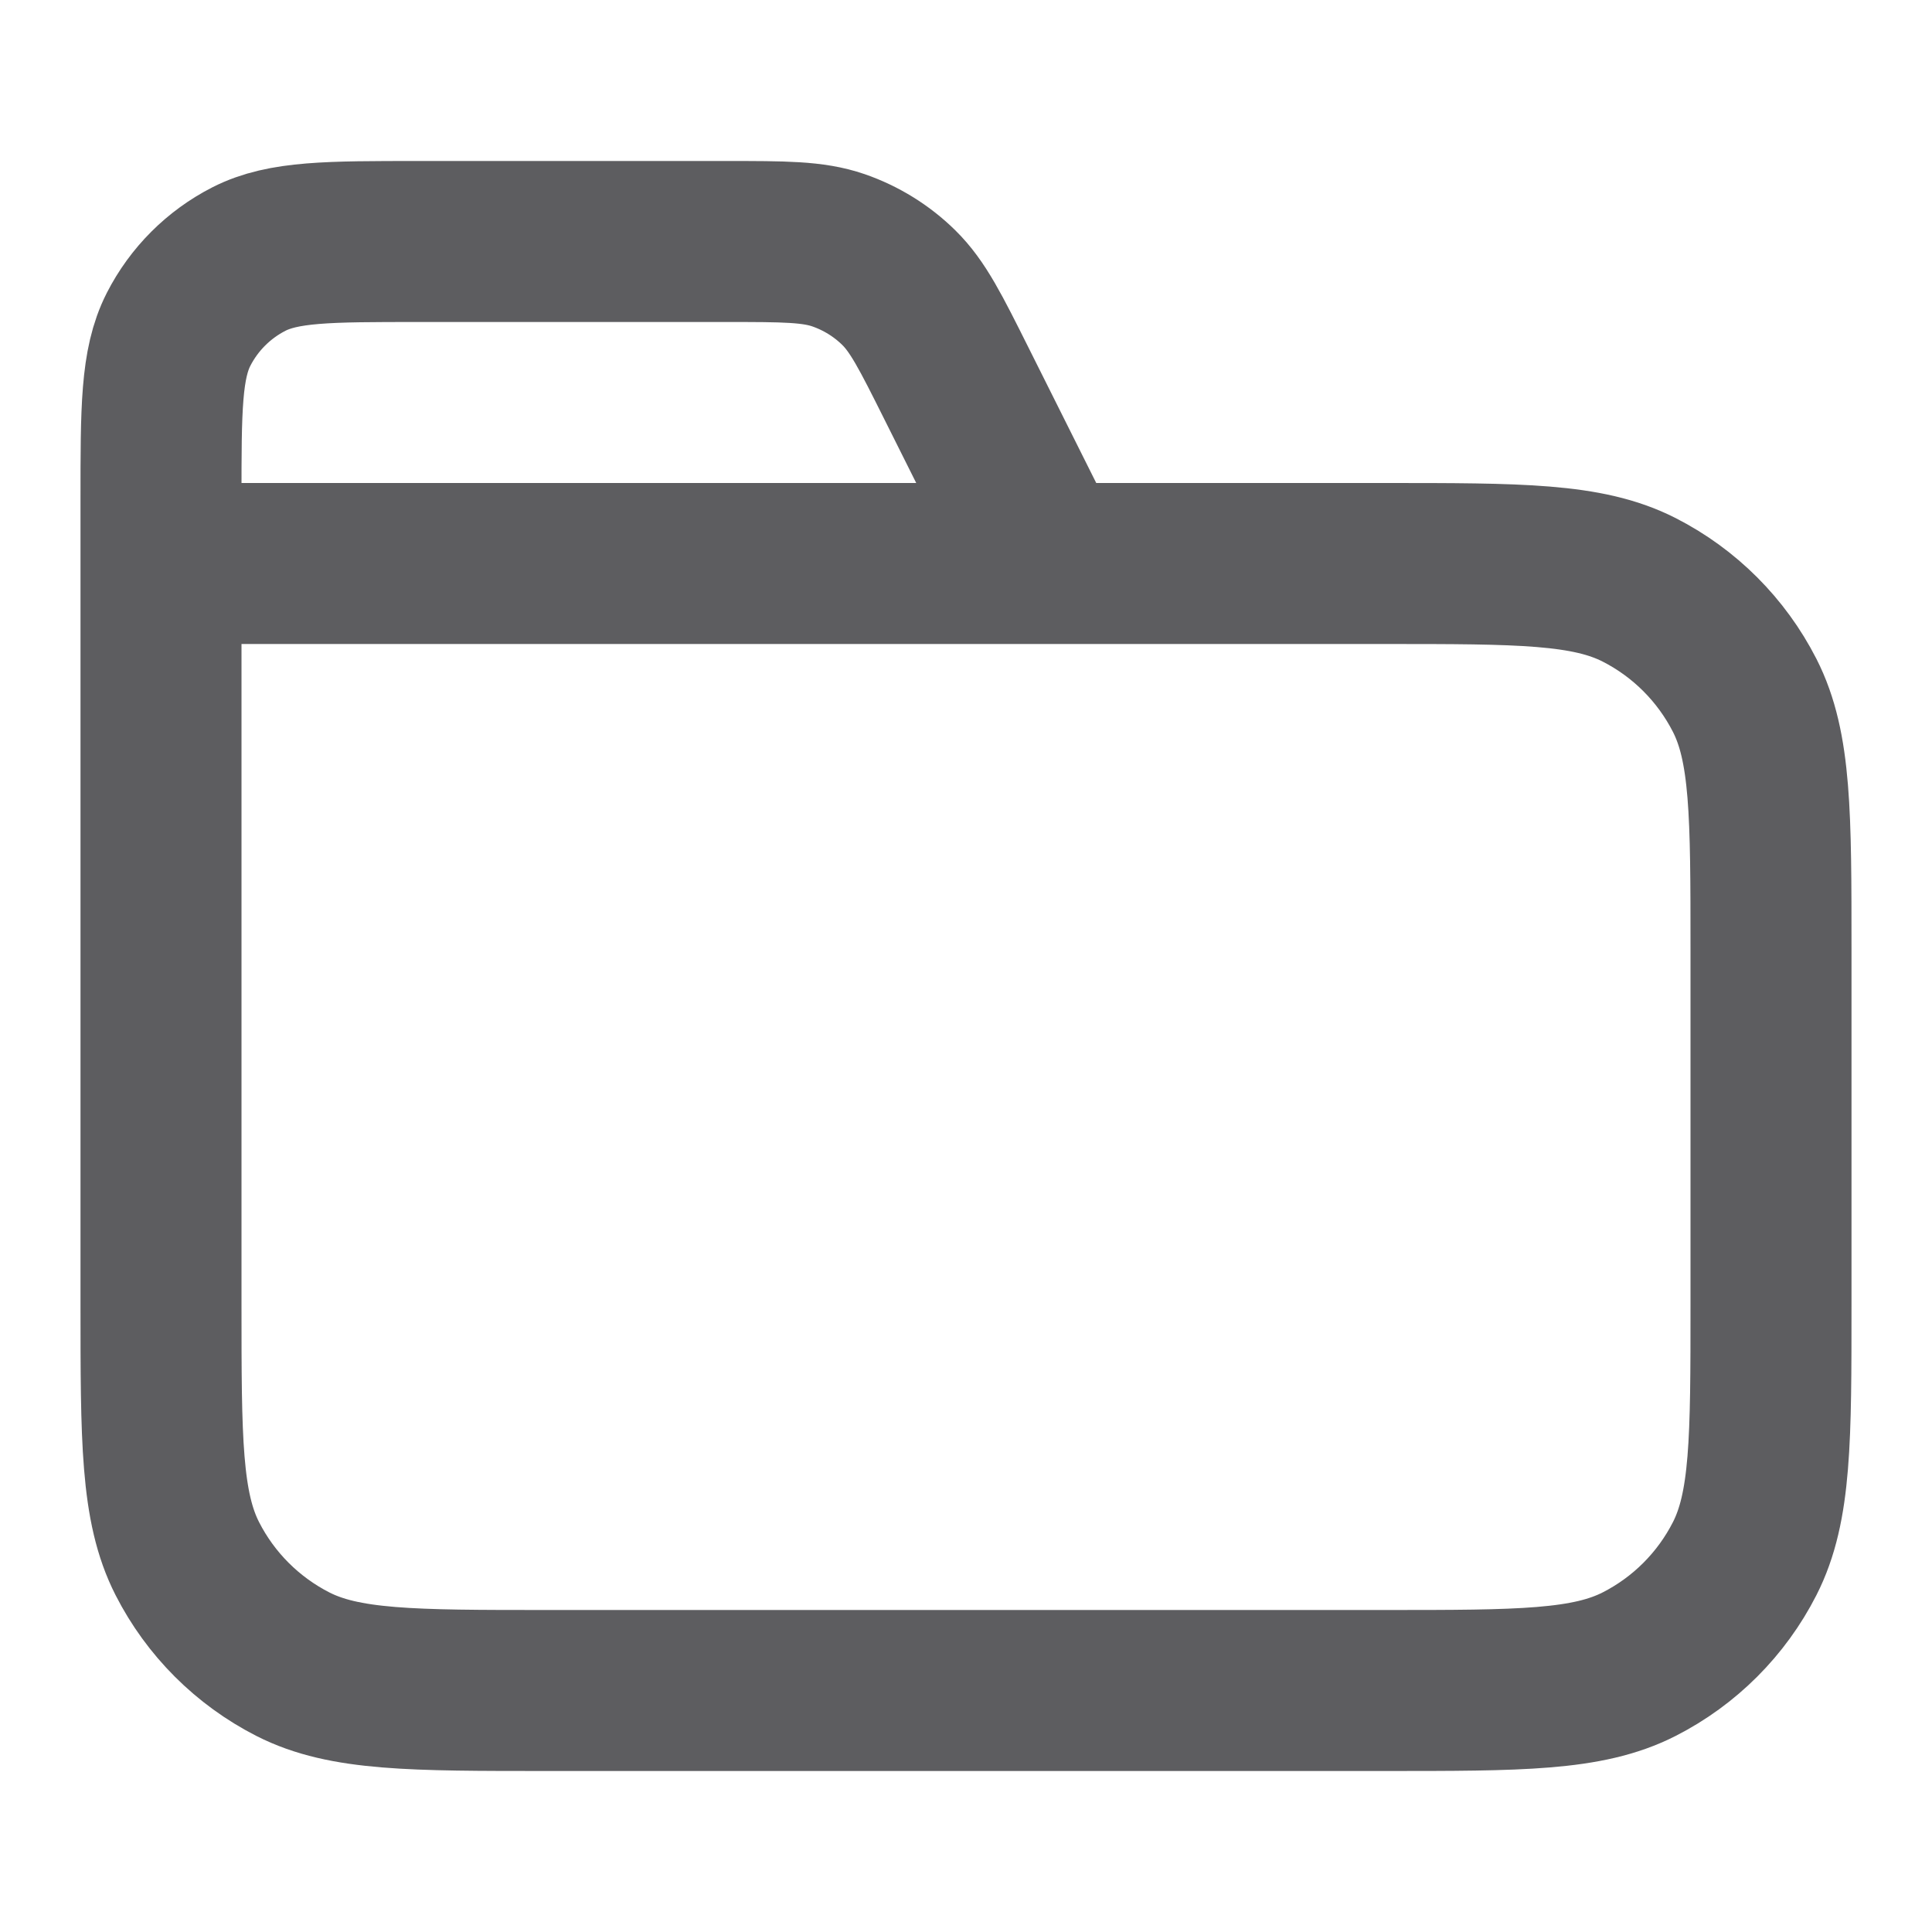
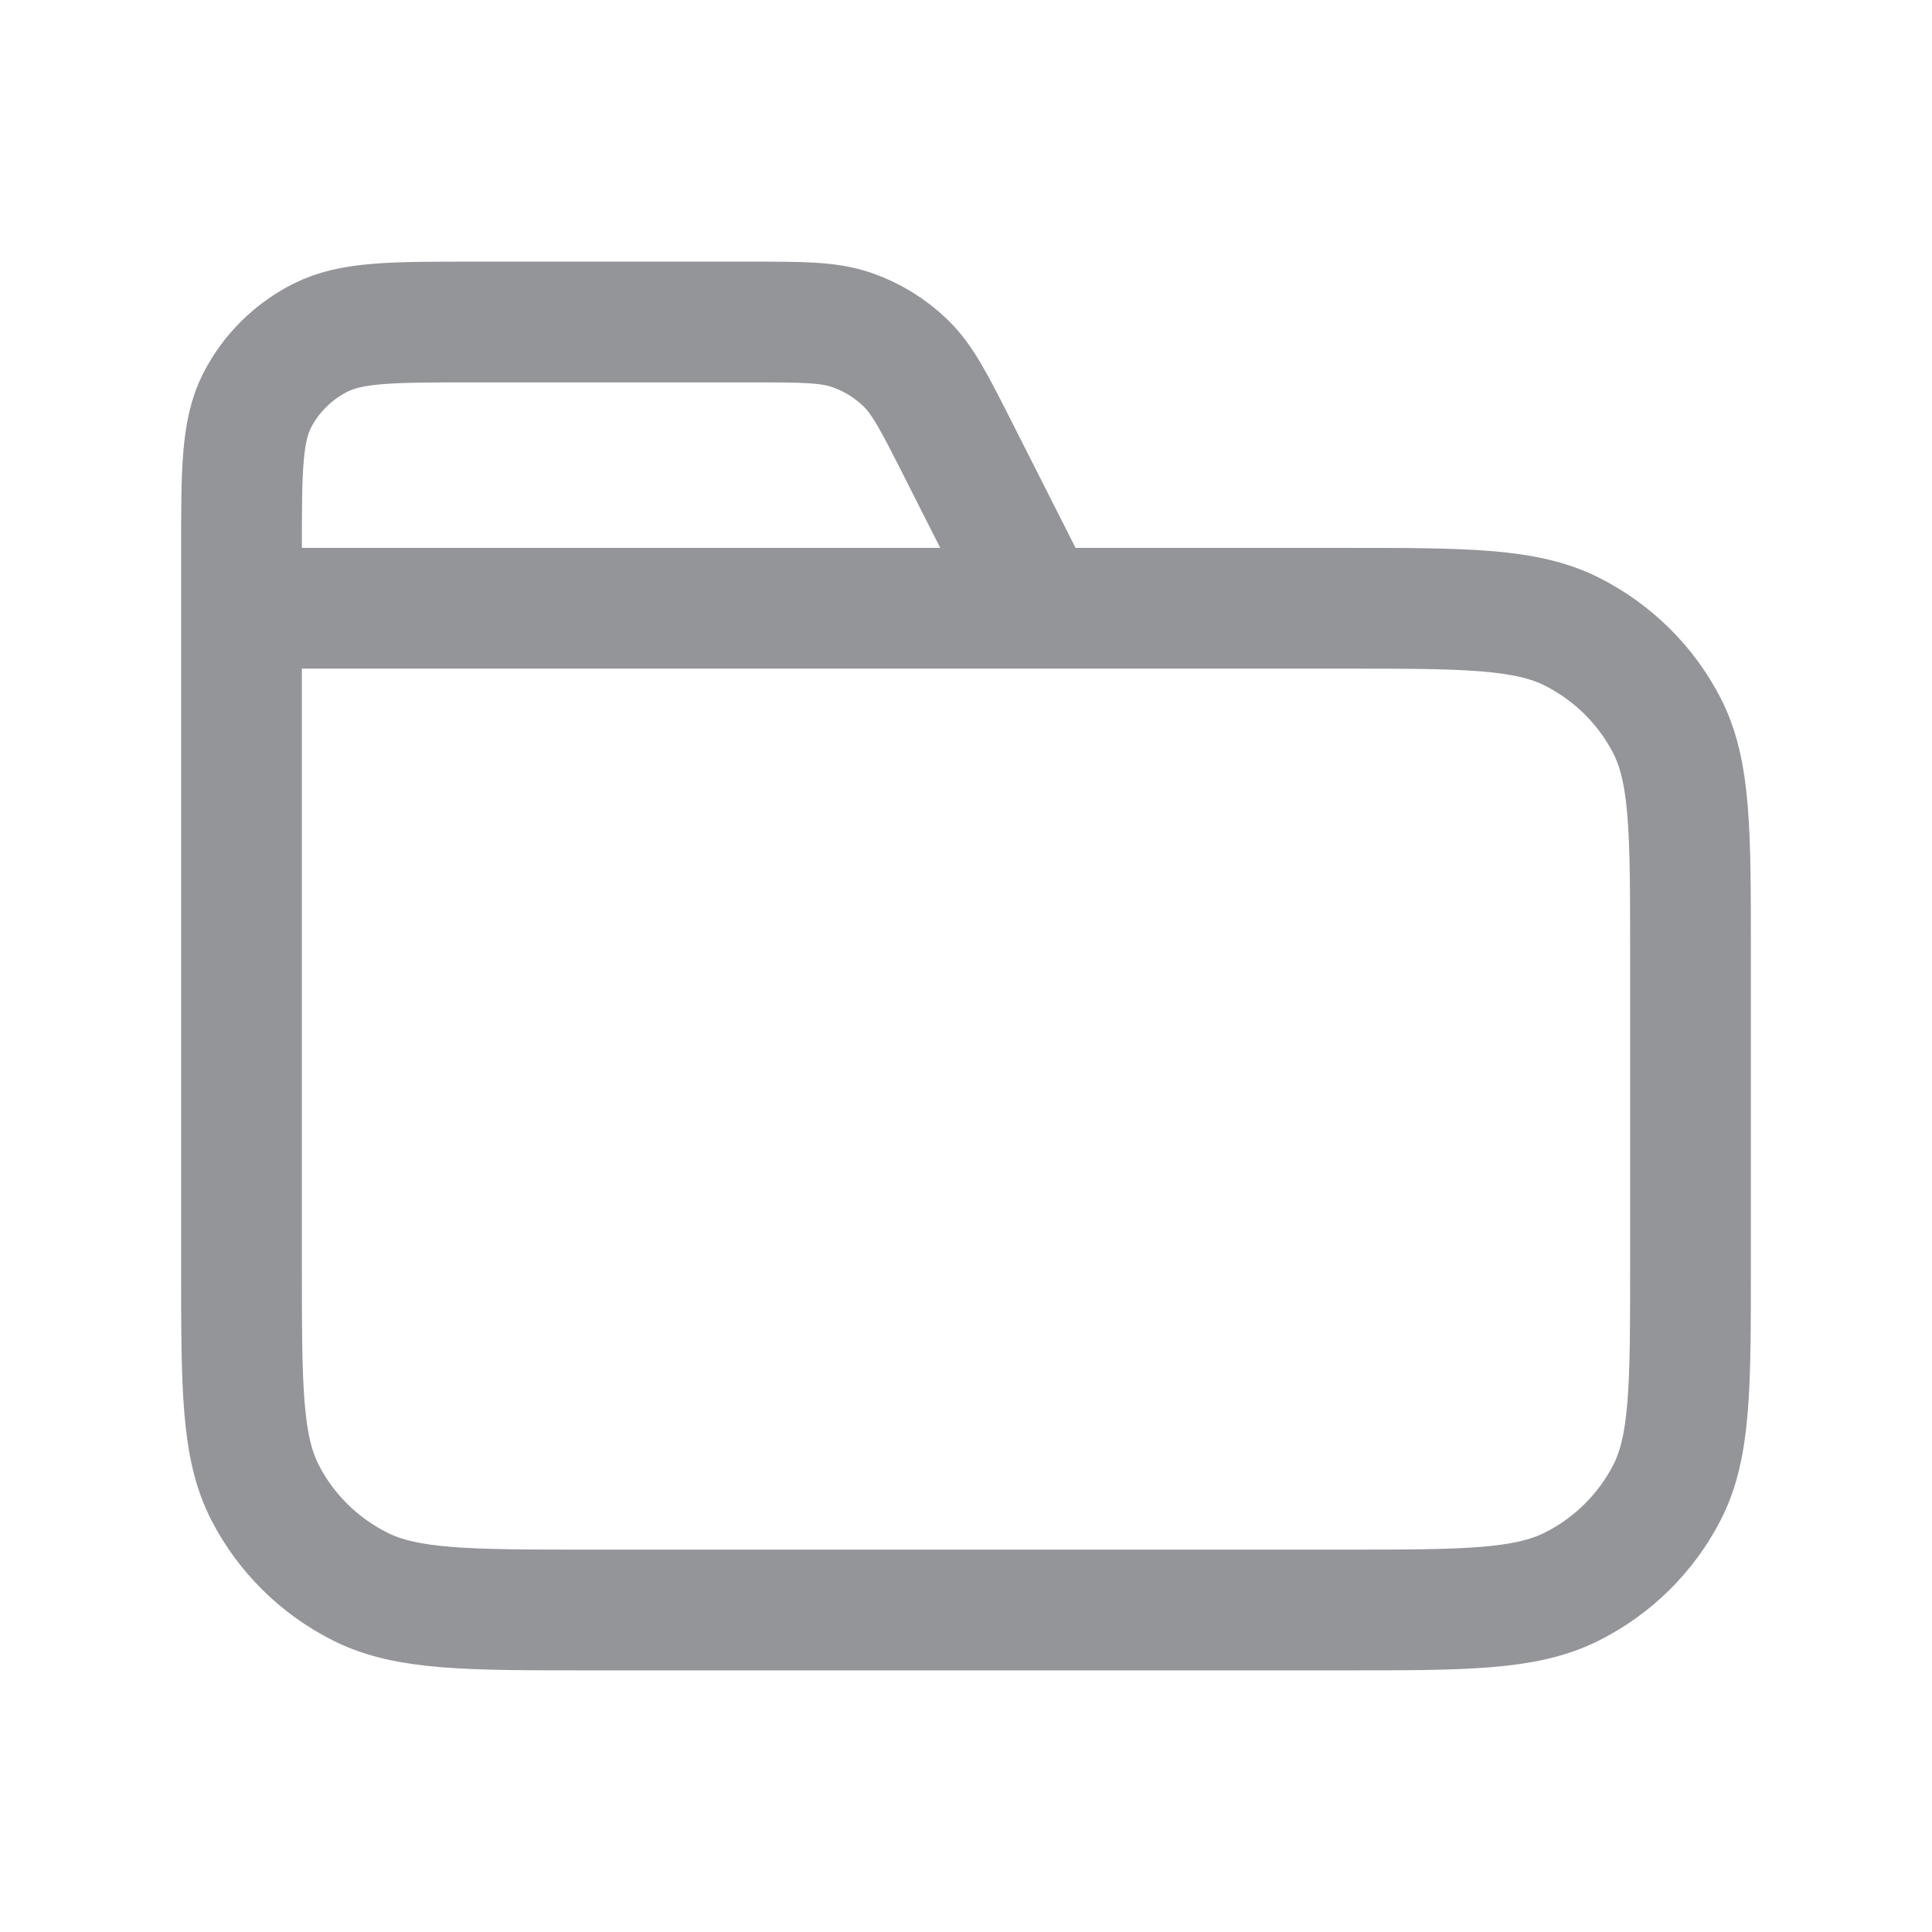
<svg xmlns="http://www.w3.org/2000/svg" width="24" height="24" viewBox="0 0 24 24" fill="none">
-   <path d="M13 7L11.884 4.769C11.563 4.127 11.403 3.806 11.163 3.571C10.952 3.364 10.696 3.206 10.416 3.109C10.099 3 9.74 3 9.022 3H5.2C4.08 3 3.52 3 3.092 3.218C2.716 3.41 2.41 3.716 2.218 4.092C2 4.52 2 5.08 2 6.2V7M2 7H17.2C18.88 7 19.72 7 20.362 7.327C20.927 7.615 21.385 8.074 21.673 8.638C22 9.28 22 10.12 22 11.8V16.2C22 17.88 22 18.72 21.673 19.362C21.385 19.927 20.927 20.385 20.362 20.673C19.72 21 18.88 21 17.2 21H6.8C5.12 21 4.28 21 3.638 20.673C3.074 20.385 2.615 19.927 2.327 19.362C2 18.72 2 17.88 2 16.2V7Z" stroke="#5D5D60" stroke-width="2" stroke-linecap="round" stroke-linejoin="round" />
+   <path d="M12.9 7.556L11.896 5.572C11.607 5.002 11.463 4.716 11.247 4.508C11.056 4.323 10.827 4.183 10.575 4.097C10.289 4 9.966 4 9.32 4H5.88C4.872 4 4.368 4 3.983 4.194C3.644 4.364 3.369 4.636 3.196 4.971C3 5.351 3 5.849 3 6.844V7.556M3 7.556H16.68C18.192 7.556 18.948 7.556 19.526 7.846C20.034 8.102 20.447 8.51 20.706 9.012C21 9.582 21 10.329 21 11.822V15.733C21 17.227 21 17.974 20.706 18.544C20.447 19.046 20.034 19.454 19.526 19.709C18.948 20 18.192 20 16.68 20H7.32C5.808 20 5.052 20 4.474 19.709C3.966 19.454 3.553 19.046 3.294 18.544C3 17.974 3 17.227 3 15.733V7.556Z" stroke="#949598" stroke-width="1.5" stroke-linecap="round" stroke-linejoin="round" />
</svg>
